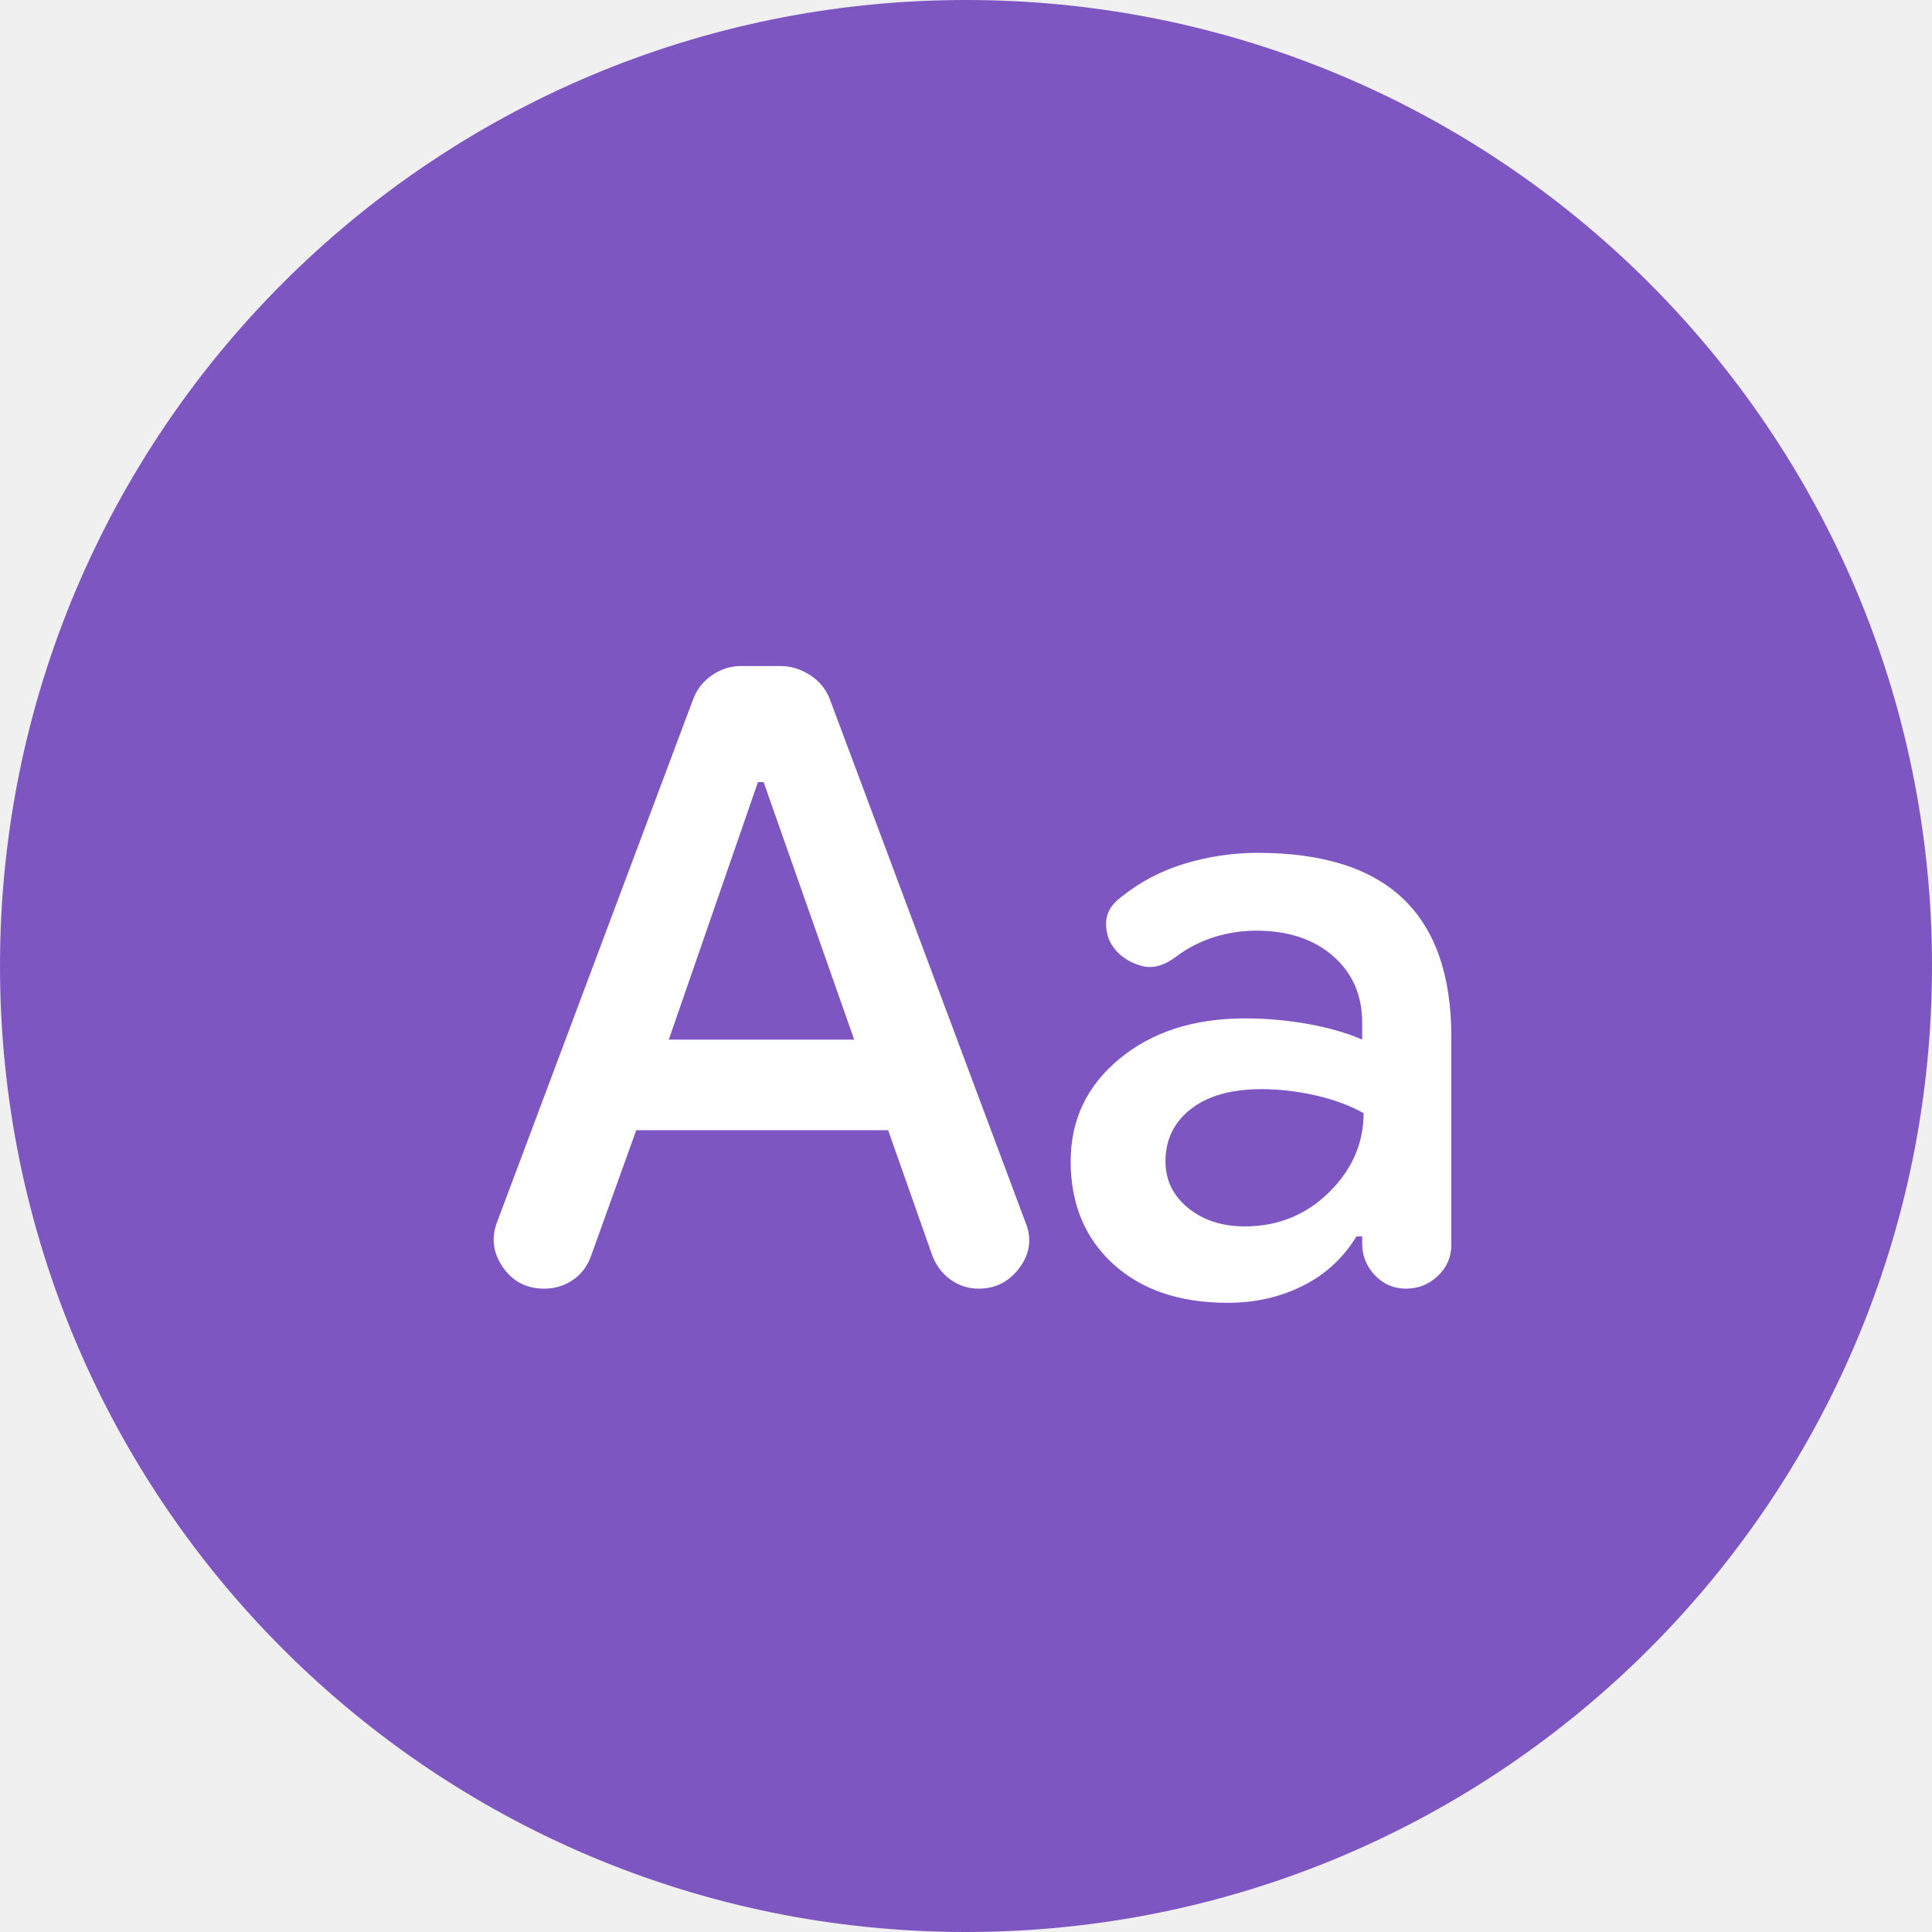
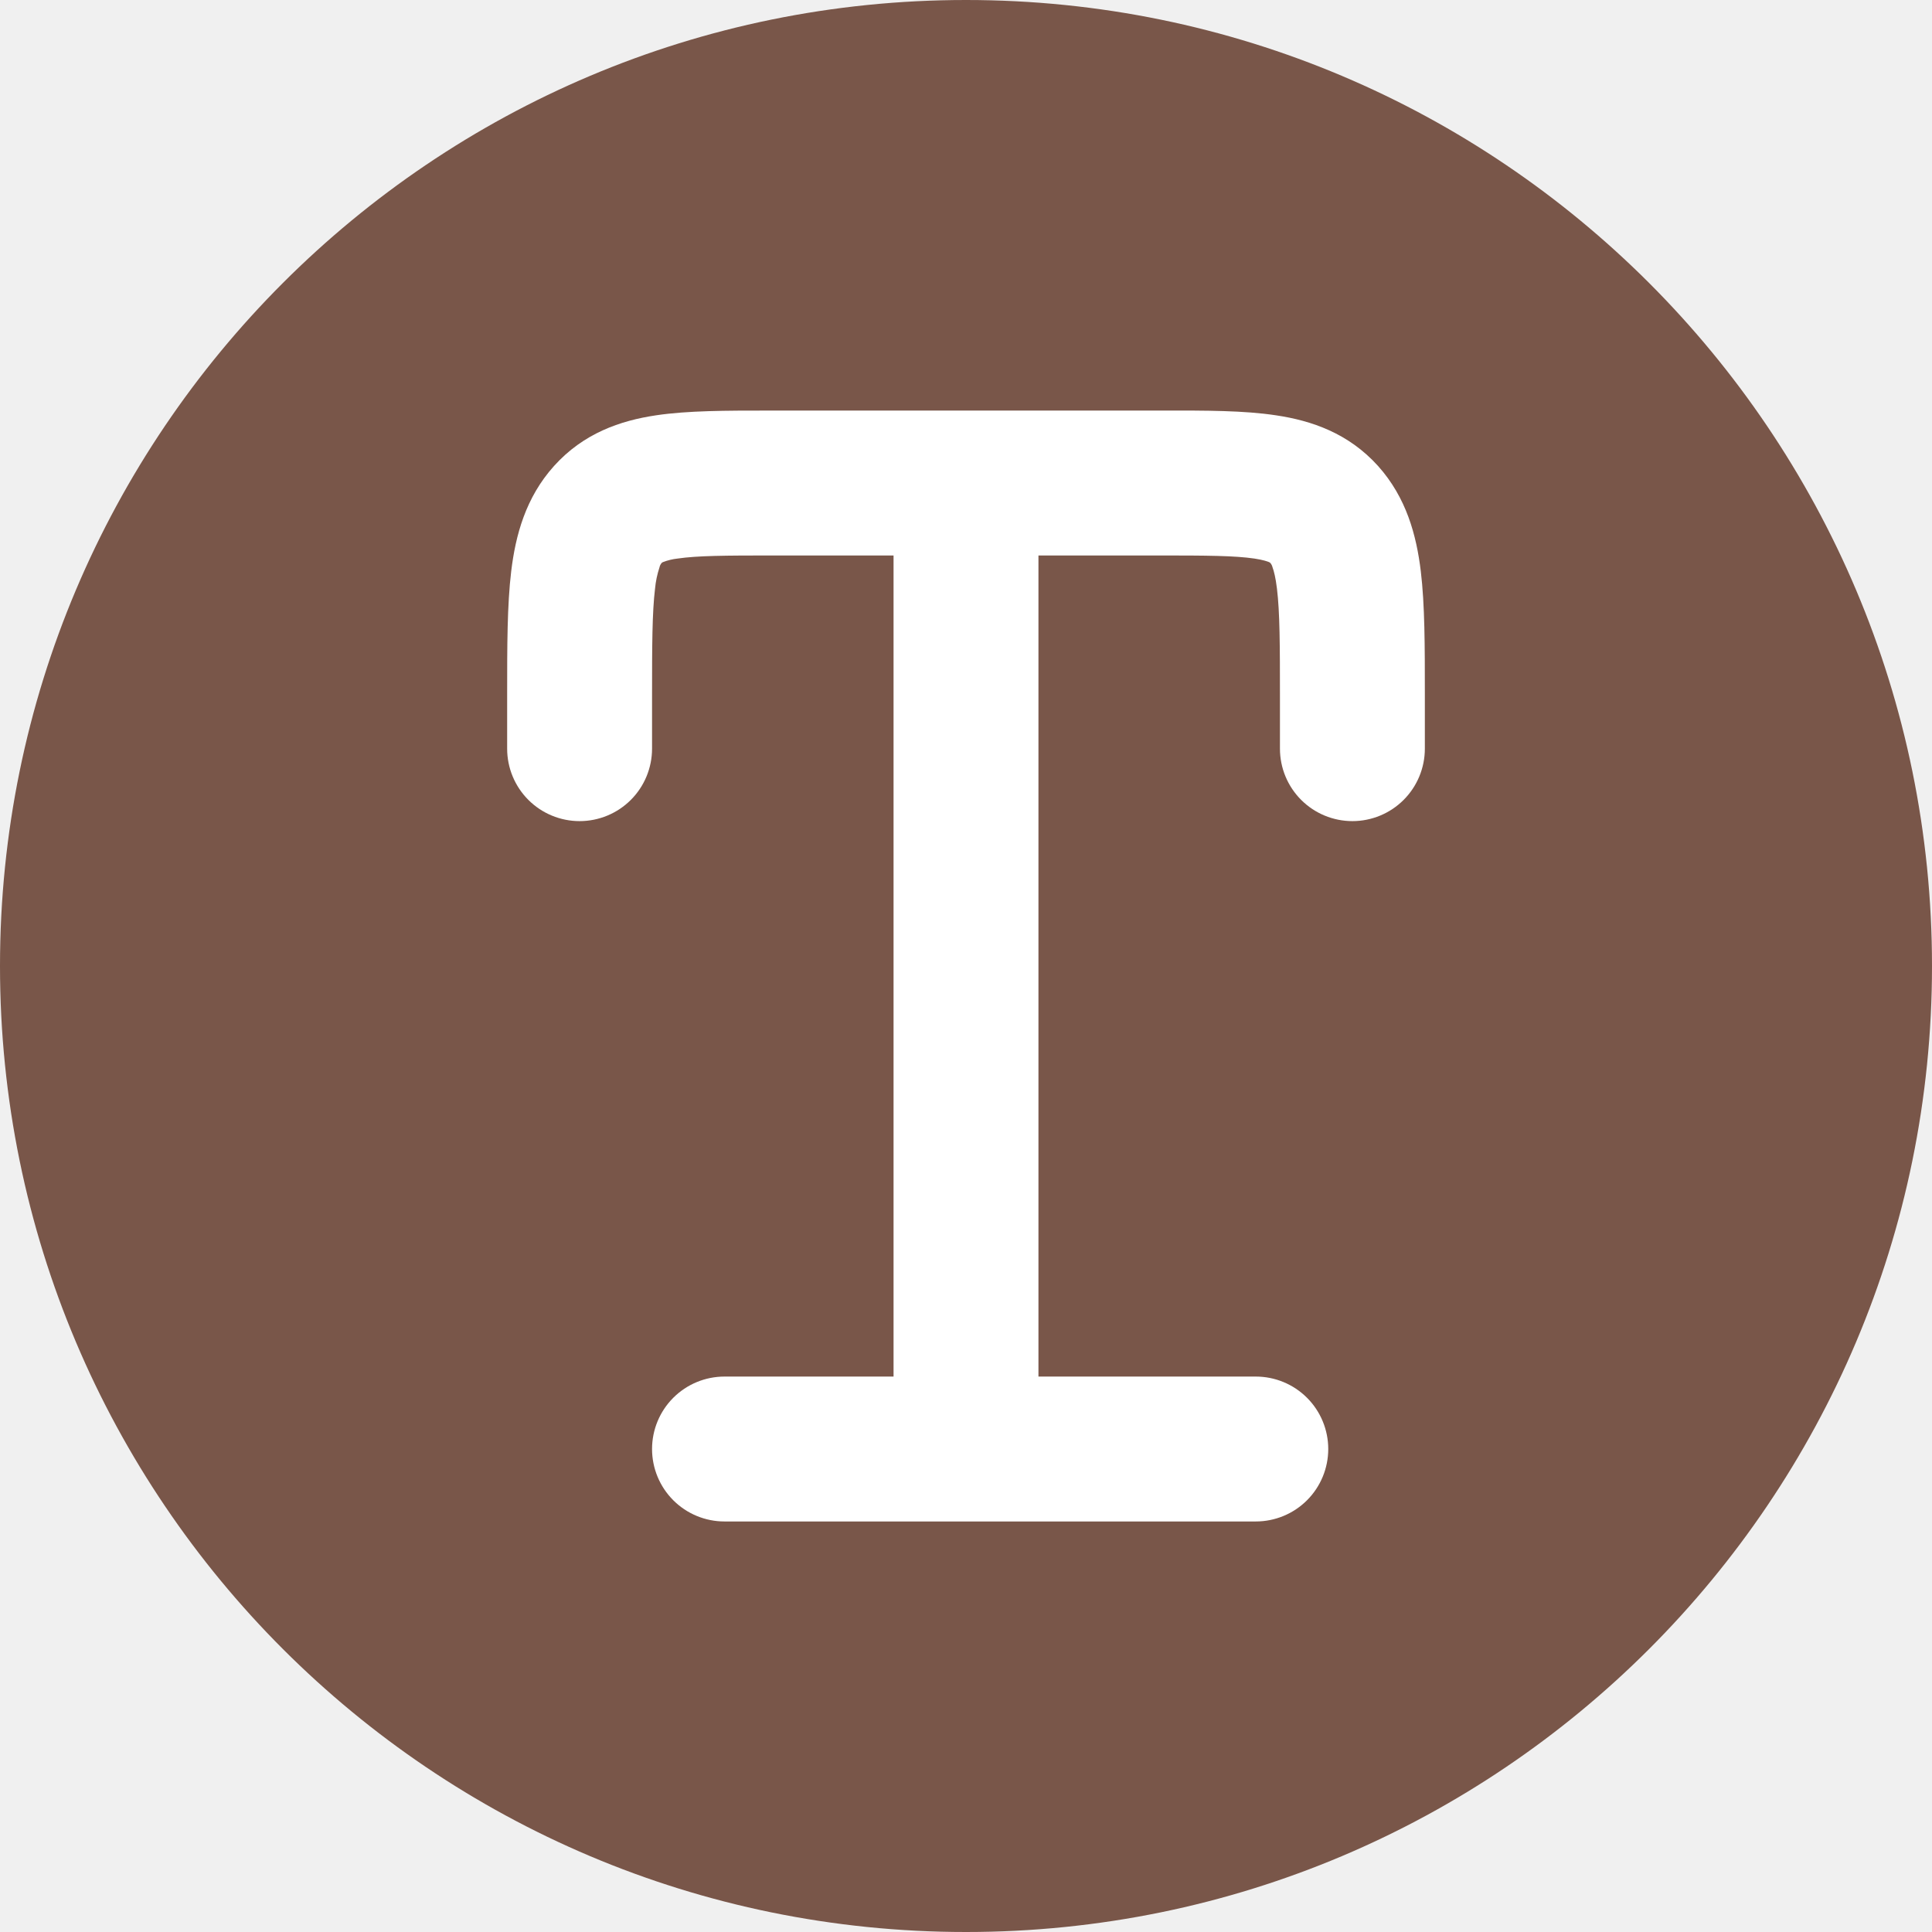
<svg xmlns="http://www.w3.org/2000/svg" fill="none" viewBox="0 0 512 512">
-   <rect width="512" height="512" fill="#7E56C2" rx="256" />
-   <path fill="#fff" d="m168.616 299.509-12 33.375c-1 2.75-2.625 4.875-4.875 6.375s-4.75 2.25-7.5 2.25c-4.75 0-8.435-1.935-11.055-5.805-2.62-3.87-3.06-7.935-1.32-12.195l51.75-138c1-2.75 2.69-4.94 5.07-6.57 2.38-1.63 4.94-2.44 7.68-2.43h10.5c2.75 0 5.375.815 7.875 2.445s4.25 3.815 5.25 6.555l51.75 138.375c1.75 4.25 1.25 8.25-1.5 12s-6.375 5.625-10.875 5.625c-2.75 0-5.25-.81-7.5-2.43s-3.875-3.81-4.875-6.57l-11.625-33h-66.75Zm8.625-24h49.125l-24-68.25h-1.5l-23.625 68.25Zm148.125 69.75c-12.75 0-22.875-3.435-30.375-10.305-7.5-6.87-11.25-15.935-11.25-27.195 0-11 4.315-20.06 12.945-27.18 8.63-7.12 19.69-10.685 33.18-10.695 5.75 0 11.375.5 16.875 1.5s10.25 2.375 14.25 4.125v-4.5c0-7.25-2.565-13.125-7.695-17.625-5.13-4.5-11.94-6.75-20.43-6.75-3.75 0-7.435.565-11.055 1.695-3.62 1.13-6.935 2.815-9.945 5.055-3.25 2.5-6.31 3.375-9.18 2.625s-5.185-2.125-6.945-4.125c-1.76-2-2.635-4.375-2.625-7.125.01-2.75 1.385-5.125 4.125-7.125 5-4 10.625-6.935 16.875-8.805s12.625-2.81 19.125-2.82c17.25 0 30.125 4.065 38.625 12.195 8.5 8.13 12.75 20.315 12.75 36.555v55.125c0 3.25-1.19 6-3.57 8.25s-5.19 3.375-8.43 3.375c-3.24 0-5.99-1.185-8.25-3.555s-3.385-5.185-3.375-8.445v-1.875h-1.5c-3.5 5.75-8.25 10.125-14.25 13.125s-12.625 4.5-19.875 4.5Zm4.5-20.25c8.75 0 16.185-3 22.305-9 6.12-6 9.185-13 9.195-21-3.5-2-7.685-3.56-12.555-4.68-4.87-1.12-9.685-1.685-14.445-1.695-8 0-14.25 1.75-18.75 5.25s-6.75 8.125-6.75 13.875c0 5 2 9.125 6 12.375s9 4.875 15 4.875Z" />
+   <path fill="#795649" d="M0 256C0 114.611 114.611 0 256 0s256 114.611 256 256-114.611 256-256 256S0 397.389 0 256Z" />
+   <path fill="#fff" d="M203.571 108.805c-11.008 0-21.299 0-29.696 1.255-9.497 1.408-19.251 4.761-27.059 13.44-7.526 8.371-10.189 18.355-11.341 27.878-1.075 8.909-1.075 19.968-1.075 32.435v14.592c0 5.092 2.023 9.976 5.624 13.577 3.6 3.6 8.484 5.623 13.576 5.623 5.092 0 9.976-2.023 13.576-5.623 3.601-3.601 5.624-8.485 5.624-13.577v-13.517c0-13.9.026-22.579.794-28.902.179-1.916.574-3.805 1.177-5.632.09-.437.293-.843.589-1.178 0-.034.12-.102.307-.204 1.25-.485 2.559-.803 3.891-.948 5.223-.768 12.57-.819 25.242-.819h32v217.6H192c-5.092 0-9.976 2.023-13.576 5.624-3.601 3.6-5.624 8.484-5.624 13.576 0 5.092 2.023 9.976 5.624 13.577 3.6 3.6 8.484 5.623 13.576 5.623h140.8c5.092 0 9.976-2.023 13.576-5.623 3.601-3.601 5.624-8.485 5.624-13.577 0-5.092-2.023-9.976-5.624-13.576-3.6-3.601-8.484-5.624-13.576-5.624h-57.6v-217.6h32c12.672 0 20.019.051 25.242.819 2.355.359 3.456.768 3.891.948l.281.179c.301.324.513.747.615 1.177.358.973.819 2.688 1.177 5.658.768 6.323.794 15.002.794 28.928v13.491c0 5.092 2.023 9.976 5.624 13.577 3.6 3.6 8.484 5.623 13.576 5.623 5.092 0 9.976-2.023 13.577-5.623 3.6-3.601 5.623-8.485 5.623-13.577v-14.592c0-12.493 0-23.526-1.075-32.435-1.152-9.523-3.815-19.507-11.341-27.904-7.808-8.653-17.562-12.006-27.059-13.414-8.397-1.28-18.688-1.28-29.696-1.255H203.571Z" />
</svg>
